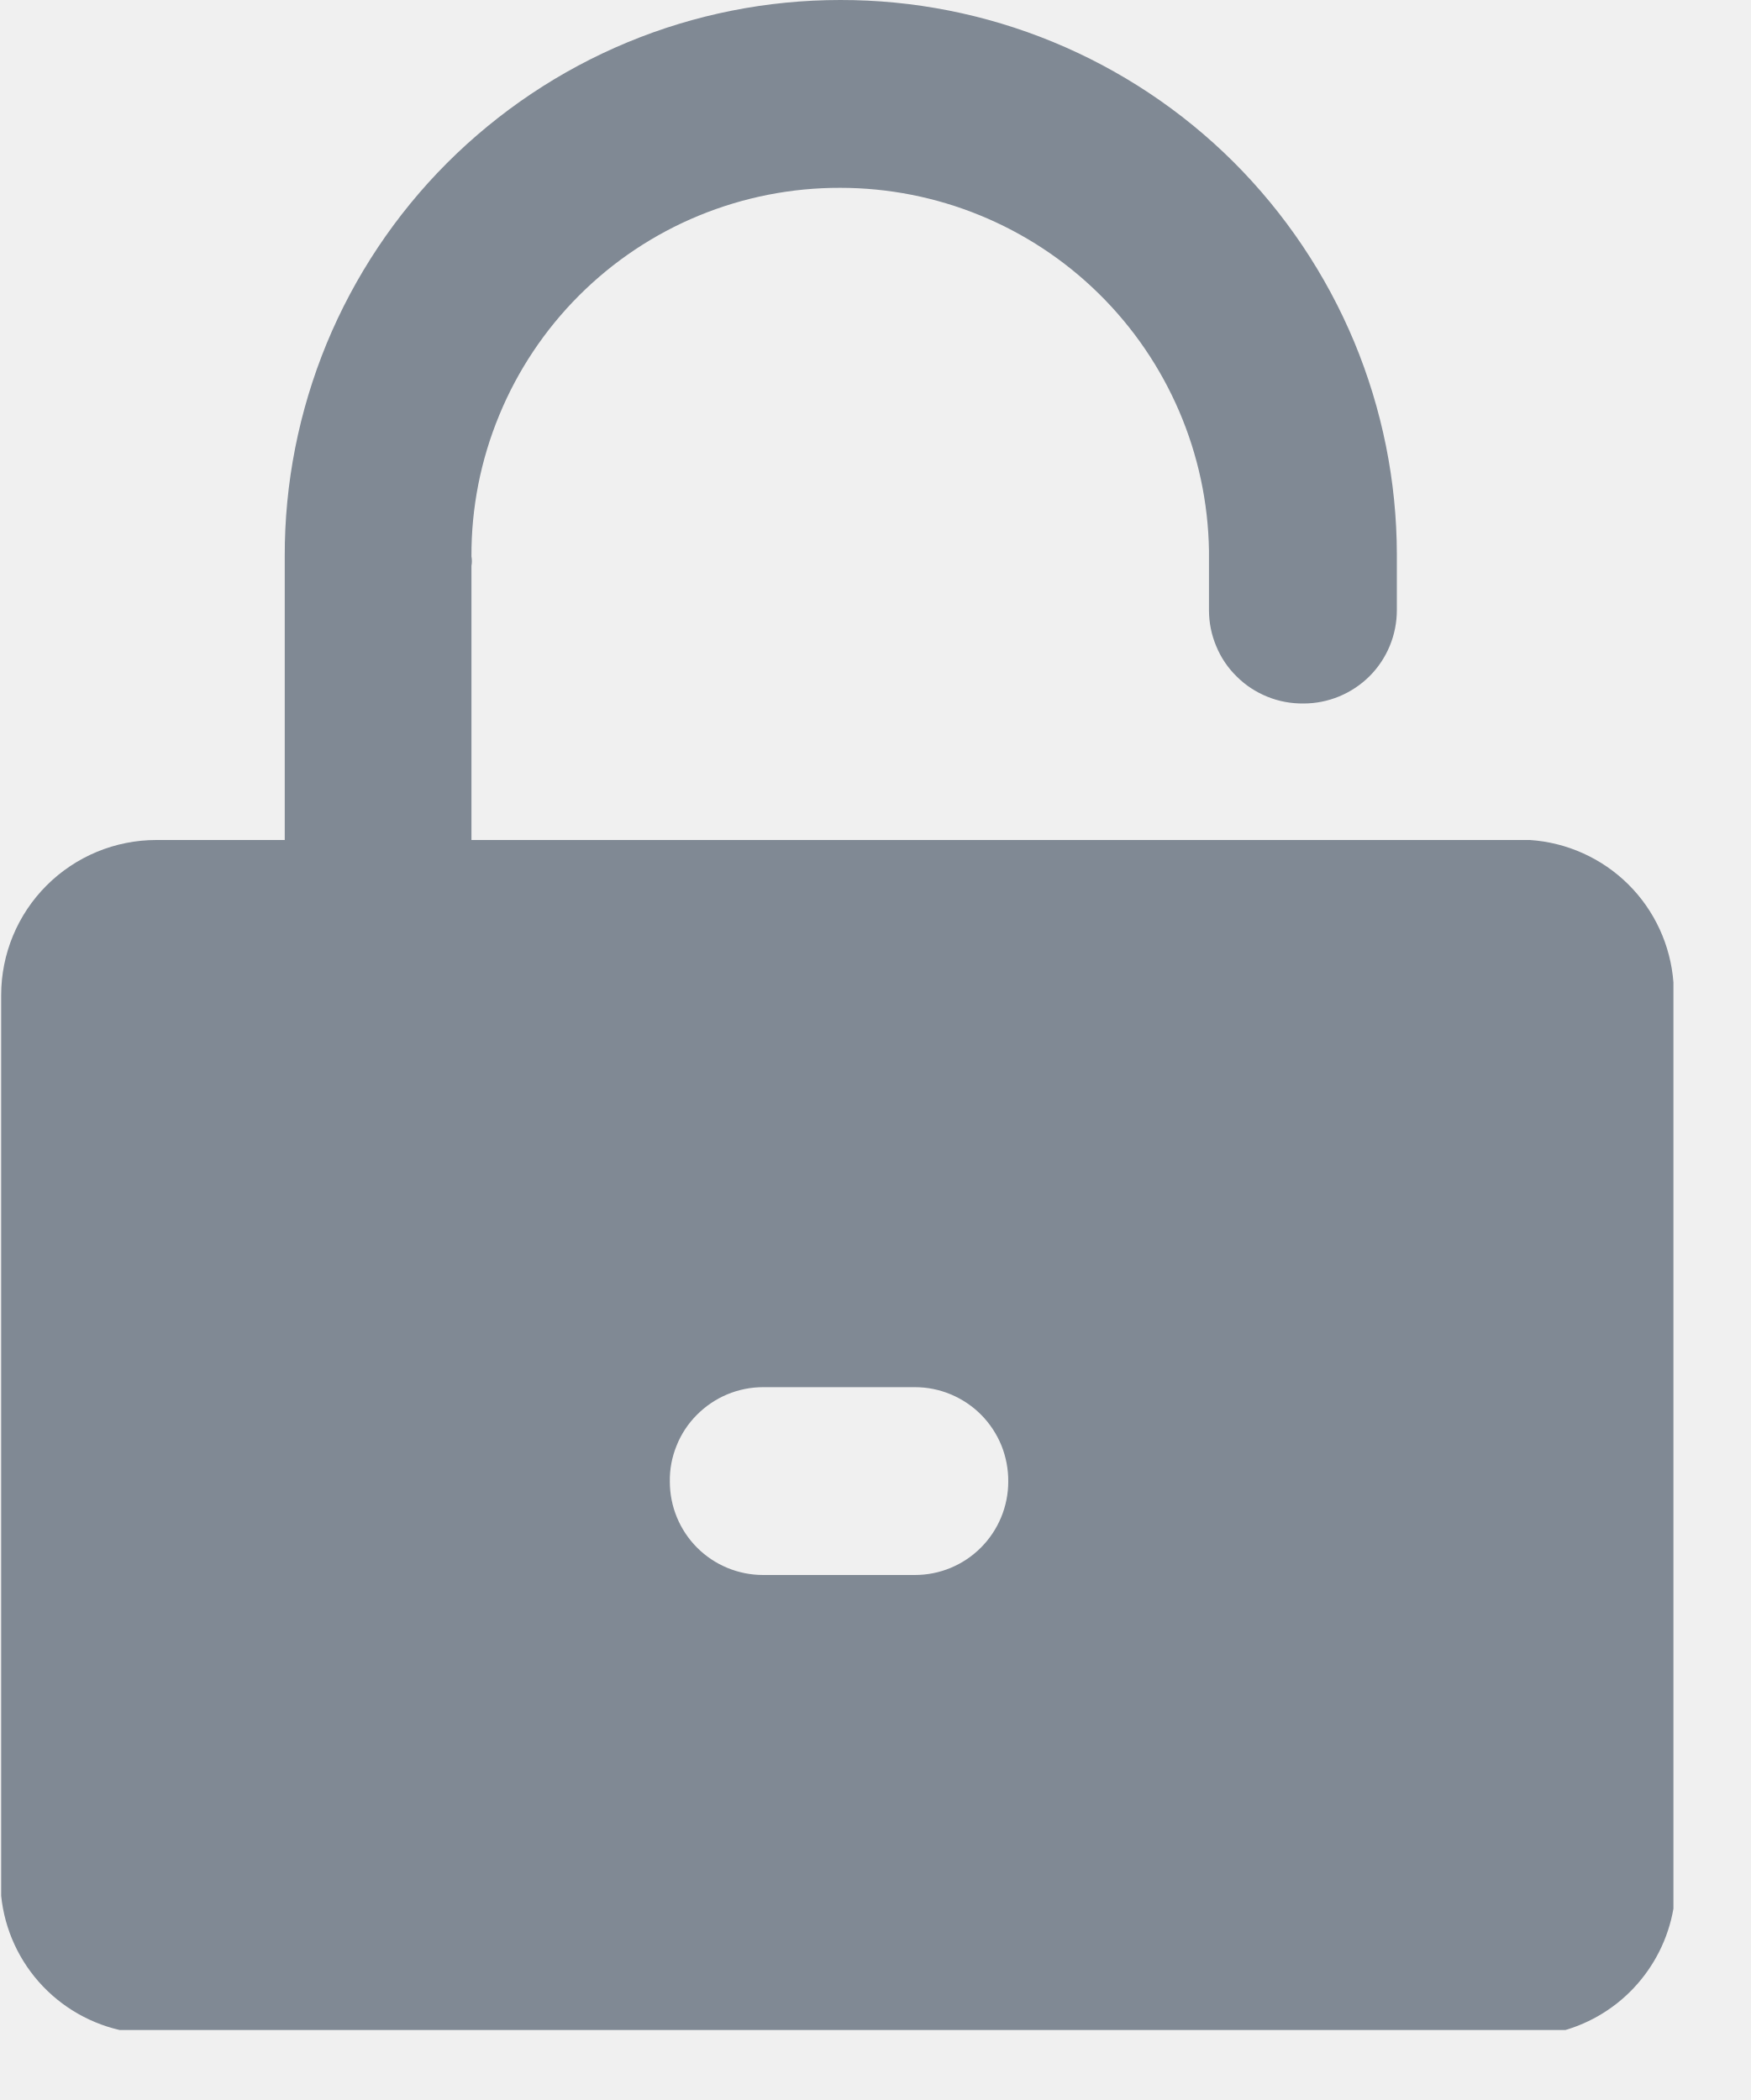
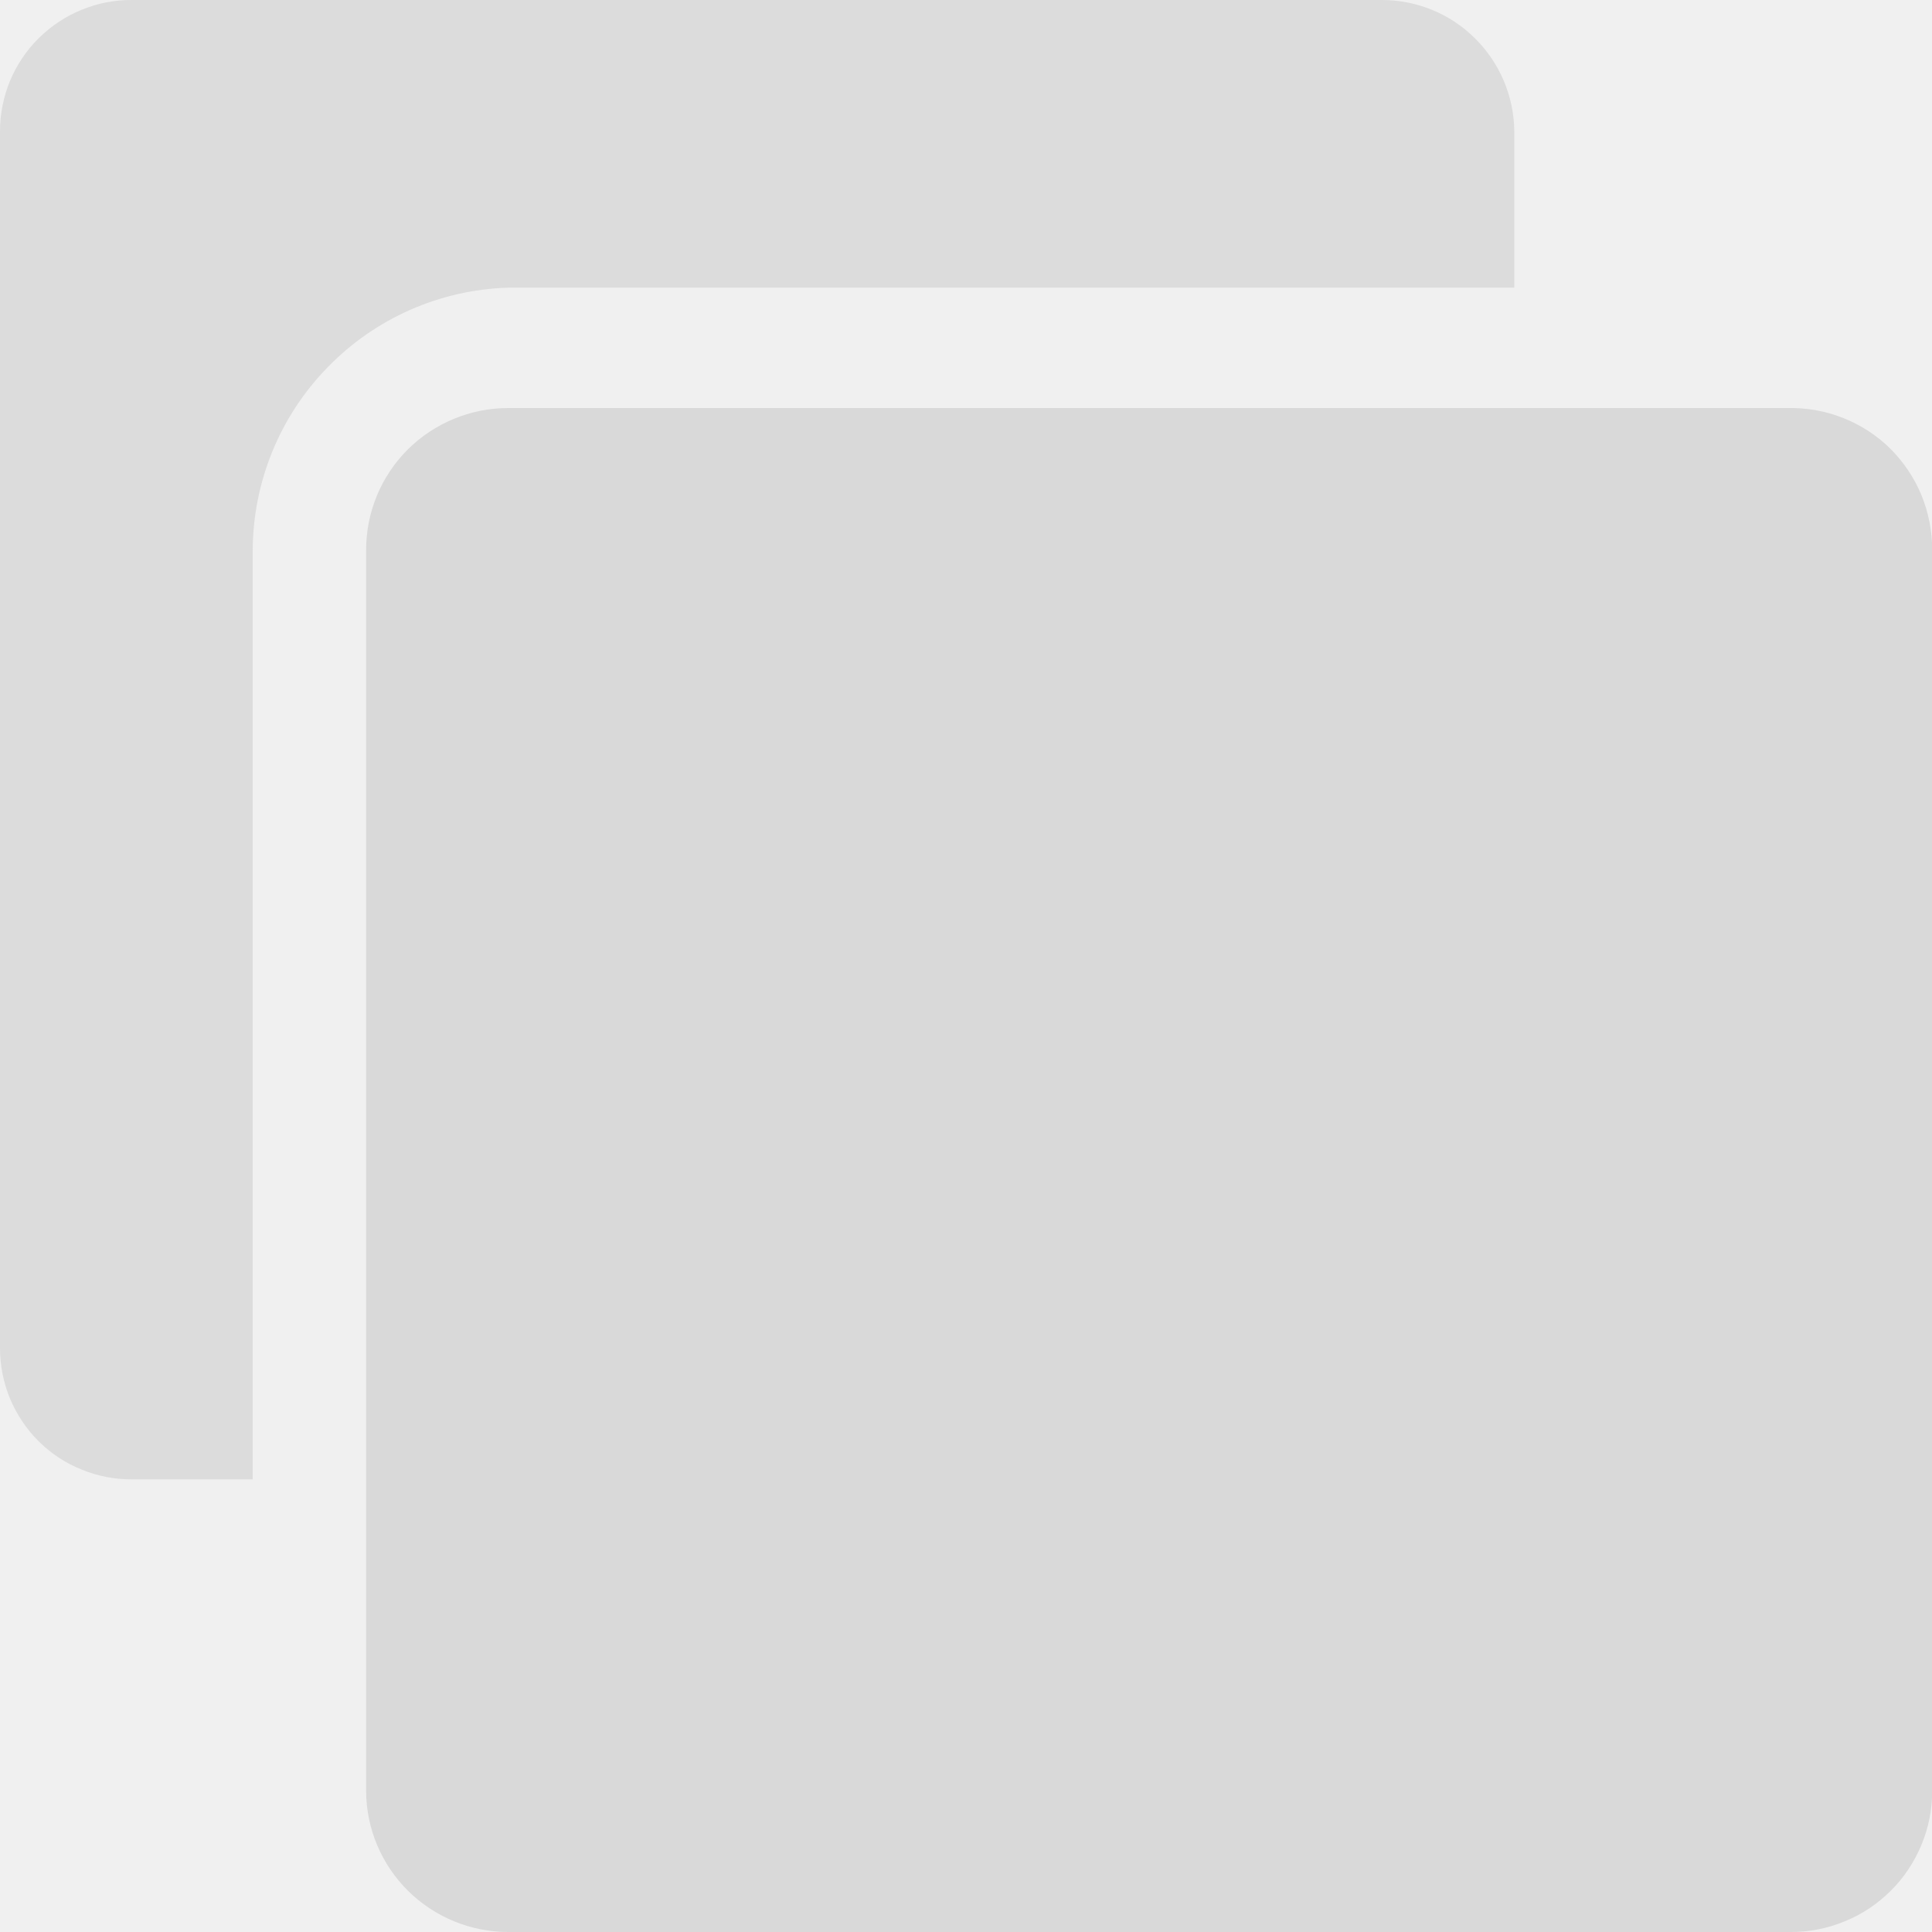
- <svg xmlns="http://www.w3.org/2000/svg" width="15" height="18" viewBox="0 0 15 18" fill="none">
-   <g clip-path="url(#clip0_1_10478)">
-     <path d="M13.11 7.2H4.04V4.85C4.045 4.824 4.045 4.796 4.04 4.77C4.038 4.355 4.119 3.943 4.278 3.559C4.436 3.175 4.669 2.826 4.962 2.533C5.256 2.239 5.605 2.006 5.989 1.848C6.373 1.69 6.784 1.609 7.2 1.61C8.029 1.61 8.826 1.936 9.417 2.518C10.008 3.1 10.347 3.891 10.36 4.72V5.23C10.36 5.336 10.381 5.441 10.422 5.538C10.462 5.636 10.522 5.725 10.598 5.799C10.673 5.874 10.762 5.932 10.861 5.972C10.959 6.012 11.064 6.031 11.17 6.03C11.382 6.03 11.585 5.946 11.736 5.796C11.886 5.646 11.97 5.442 11.97 5.23V4.75C11.969 4.125 11.844 3.506 11.604 2.929C11.363 2.352 11.011 1.828 10.569 1.387C10.126 0.946 9.6 0.597 9.022 0.359C8.444 0.121 7.825 -0.001 7.2 1.05258e-05C6.574 9.14447e-06 5.954 0.123 5.376 0.363C4.798 0.603 4.273 0.955 3.83 1.398C3.388 1.841 3.038 2.367 2.799 2.945C2.561 3.524 2.438 4.144 2.44 4.77V7.2H1.34C0.987 7.2 0.649 7.34 0.399 7.59C0.15 7.839 0.01 8.177 0.01 8.53V16.25C0.04 16.542 0.166 16.815 0.369 17.027C0.572 17.239 0.84 17.377 1.13 17.42H13.34C13.592 17.361 13.822 17.229 13.999 17.041C14.177 16.852 14.296 16.615 14.34 16.36V8.42C14.316 8.103 14.179 7.804 13.953 7.58C13.727 7.356 13.427 7.221 13.11 7.2ZM7.84 13.5H6.54C6.328 13.5 6.124 13.416 5.974 13.266C5.824 13.116 5.74 12.912 5.74 12.7C5.738 12.594 5.758 12.489 5.798 12.391C5.837 12.293 5.896 12.203 5.971 12.128C6.045 12.053 6.134 11.993 6.231 11.952C6.329 11.911 6.434 11.89 6.54 11.89H7.84C7.946 11.89 8.051 11.911 8.148 11.952C8.246 11.993 8.335 12.053 8.409 12.128C8.483 12.203 8.542 12.293 8.582 12.391C8.621 12.489 8.641 12.594 8.64 12.7C8.64 12.912 8.555 13.116 8.405 13.266C8.255 13.416 8.052 13.5 7.84 13.5Z" fill="#808994" />
+ <svg xmlns="http://www.w3.org/2000/svg" width="10" height="10" viewBox="0 0 10 10" fill="none">
+   <g clip-path="url(#clip0_1_10574)">
+     <path d="M2.629 1.489H7.838V0.679C7.836 0.498 7.763 0.326 7.635 0.199C7.507 0.071 7.333 2.11218e-05 7.153 2.85886e-05H0.685C0.596 -0.001 0.507 0.016 0.424 0.05C0.34 0.084 0.265 0.134 0.201 0.197C0.137 0.26 0.087 0.335 0.052 0.418C0.018 0.501 -3.77488e-06 0.589 6.01429e-10 0.679V6.978C-3.77488e-06 7.068 0.018 7.157 0.052 7.24C0.087 7.322 0.137 7.398 0.201 7.461C0.265 7.524 0.34 7.574 0.424 7.607C0.507 7.641 0.596 7.658 0.685 7.657H1.308V2.847C1.31 2.494 1.448 2.155 1.695 1.902C1.941 1.648 2.276 1.5 2.629 1.489Z" fill="#DCDCDC" />
+     <path d="M10.001 2.847V9.271C10.001 9.367 9.982 9.461 9.945 9.55C9.908 9.638 9.855 9.719 9.787 9.786C9.719 9.854 9.639 9.908 9.55 9.944C9.462 9.981 9.367 10 9.271 10H2.63C2.436 10 2.25 9.923 2.112 9.787C1.974 9.65 1.896 9.465 1.895 9.271V2.847C1.895 2.652 1.972 2.465 2.11 2.327C2.248 2.19 2.435 2.112 2.63 2.112H9.253C9.351 2.11 9.448 2.127 9.539 2.163C9.63 2.199 9.713 2.252 9.783 2.321C9.852 2.39 9.908 2.472 9.945 2.562C9.982 2.652 10.001 2.749 10.001 2.847Z" fill="#D9D9D9" />
  </g>
  <defs>
-     <clipPath id="clip0_1_10478">
-       <rect width="14.39" height="17.4" fill="white" />
+     <clipPath id="clip0_1_10574">
+       <rect width="10" height="10" fill="white" />
    </clipPath>
  </defs>
</svg>
